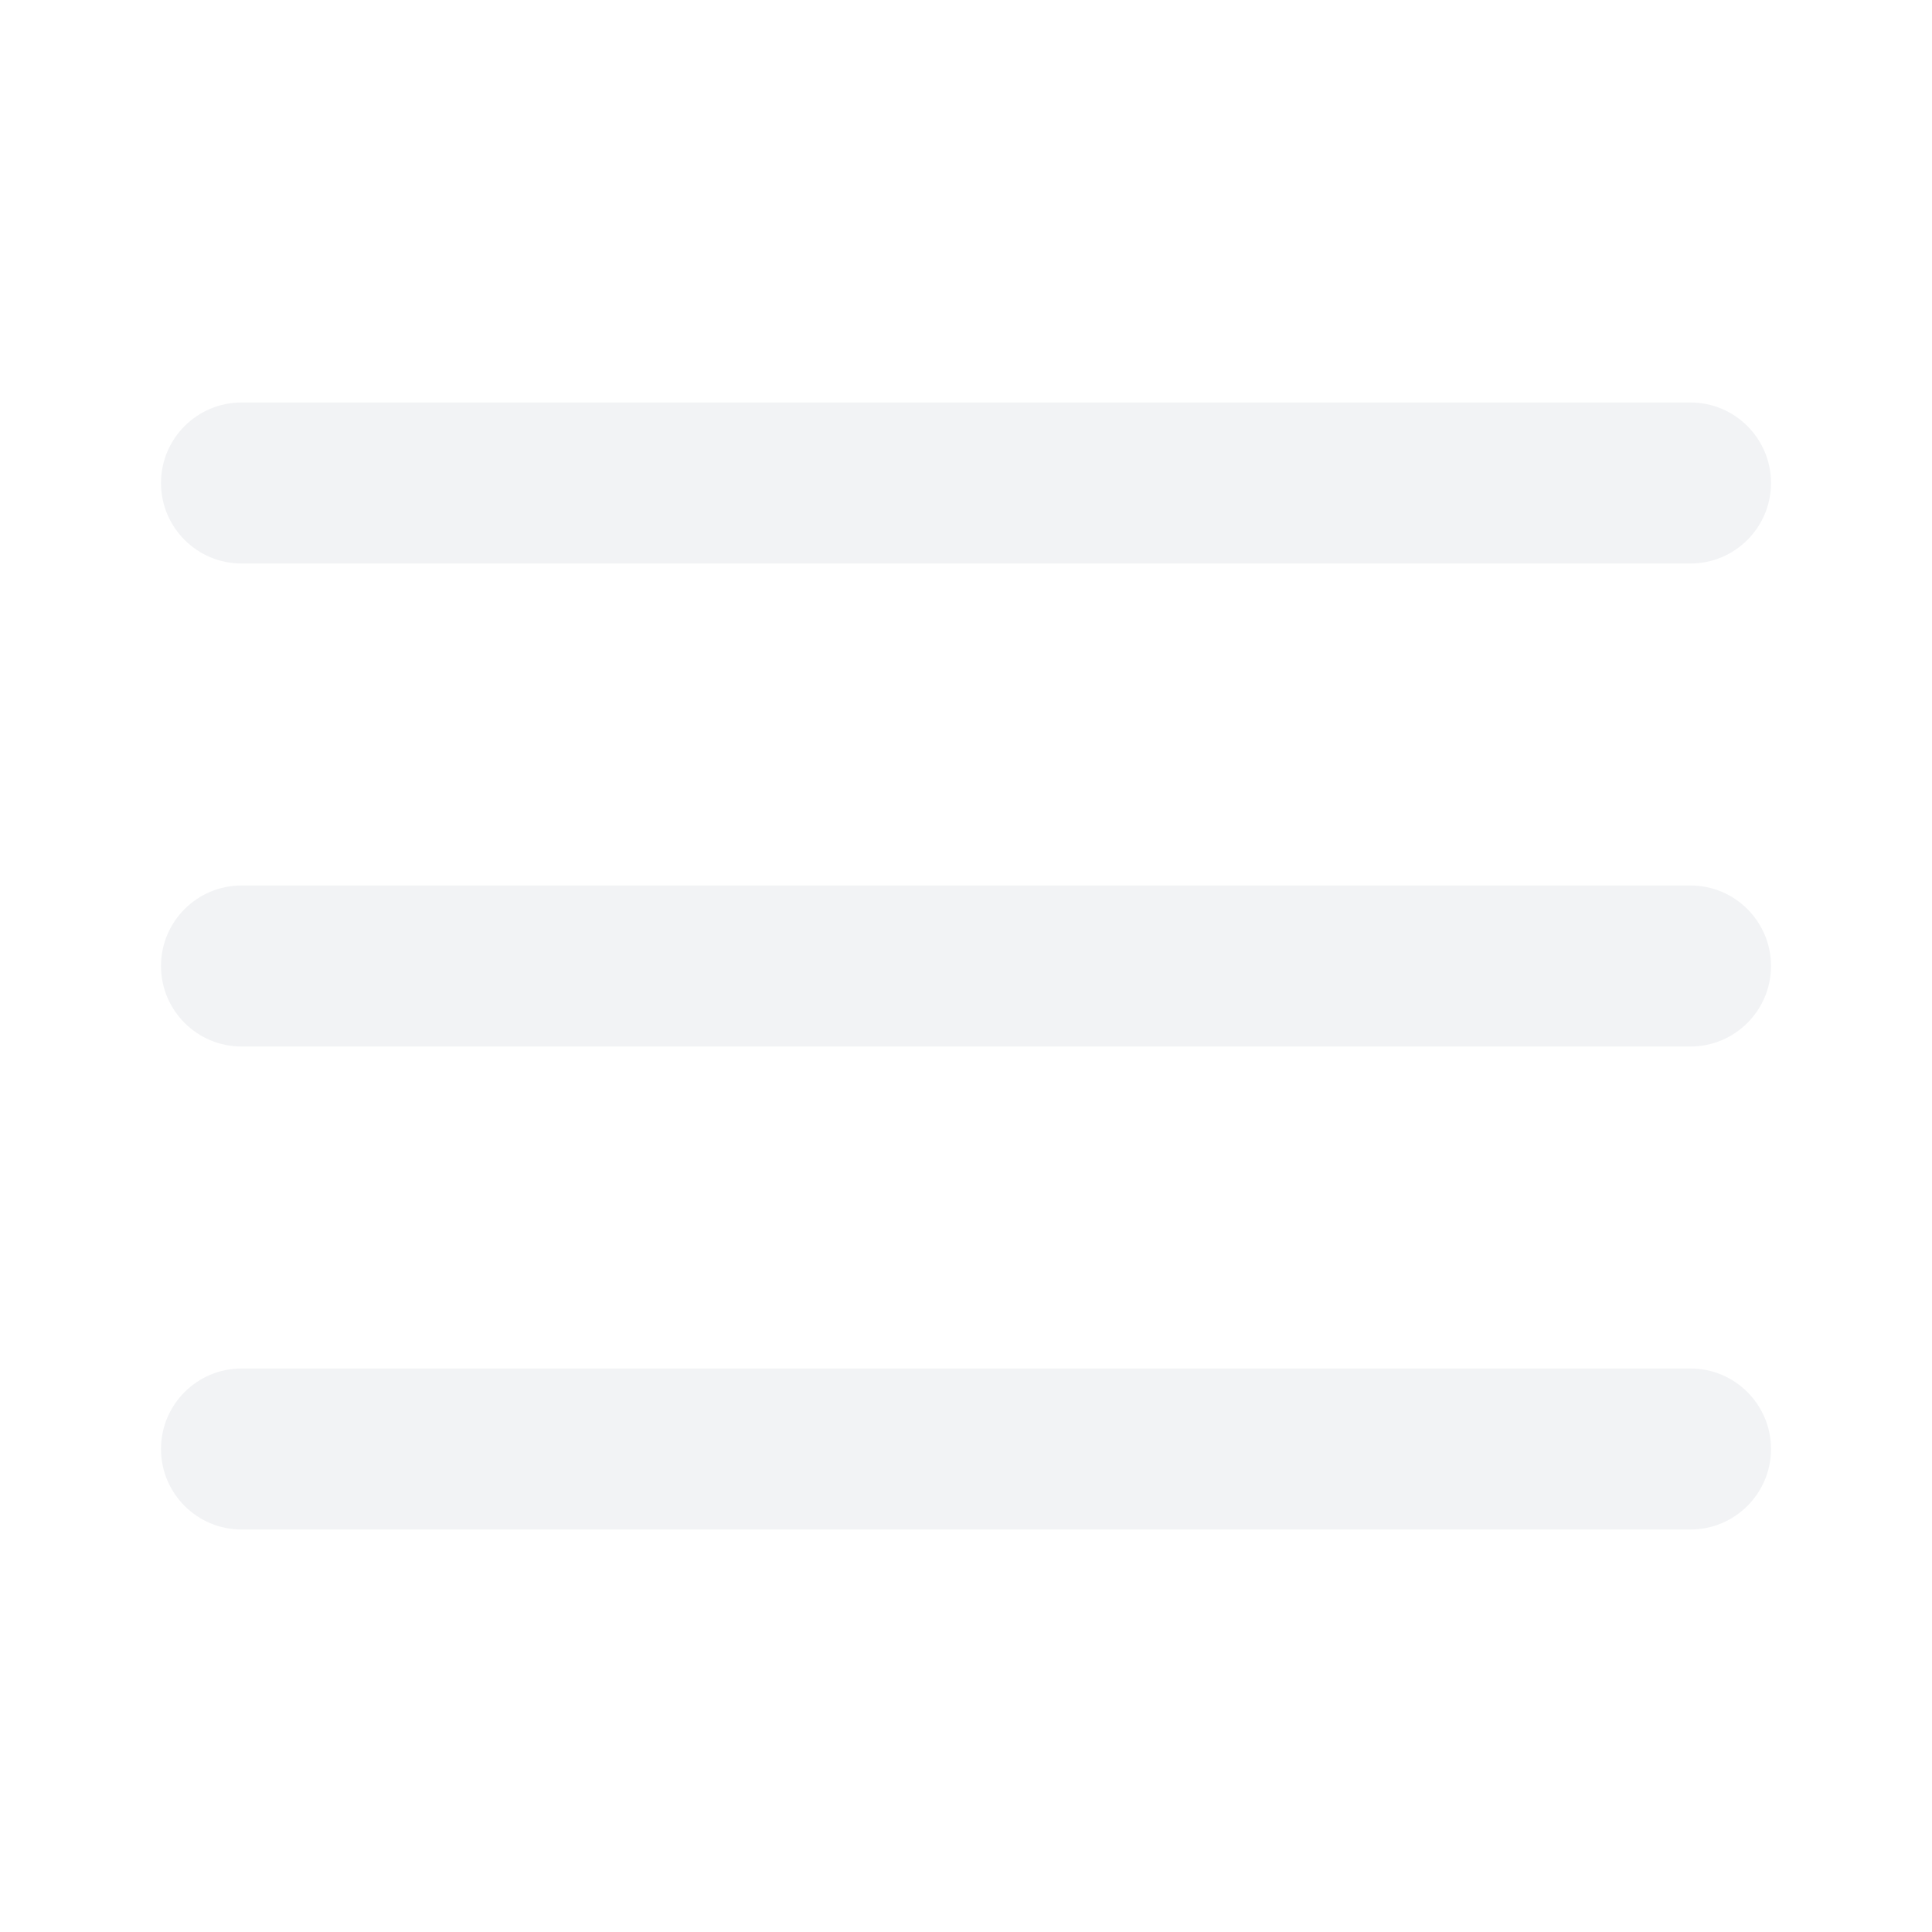
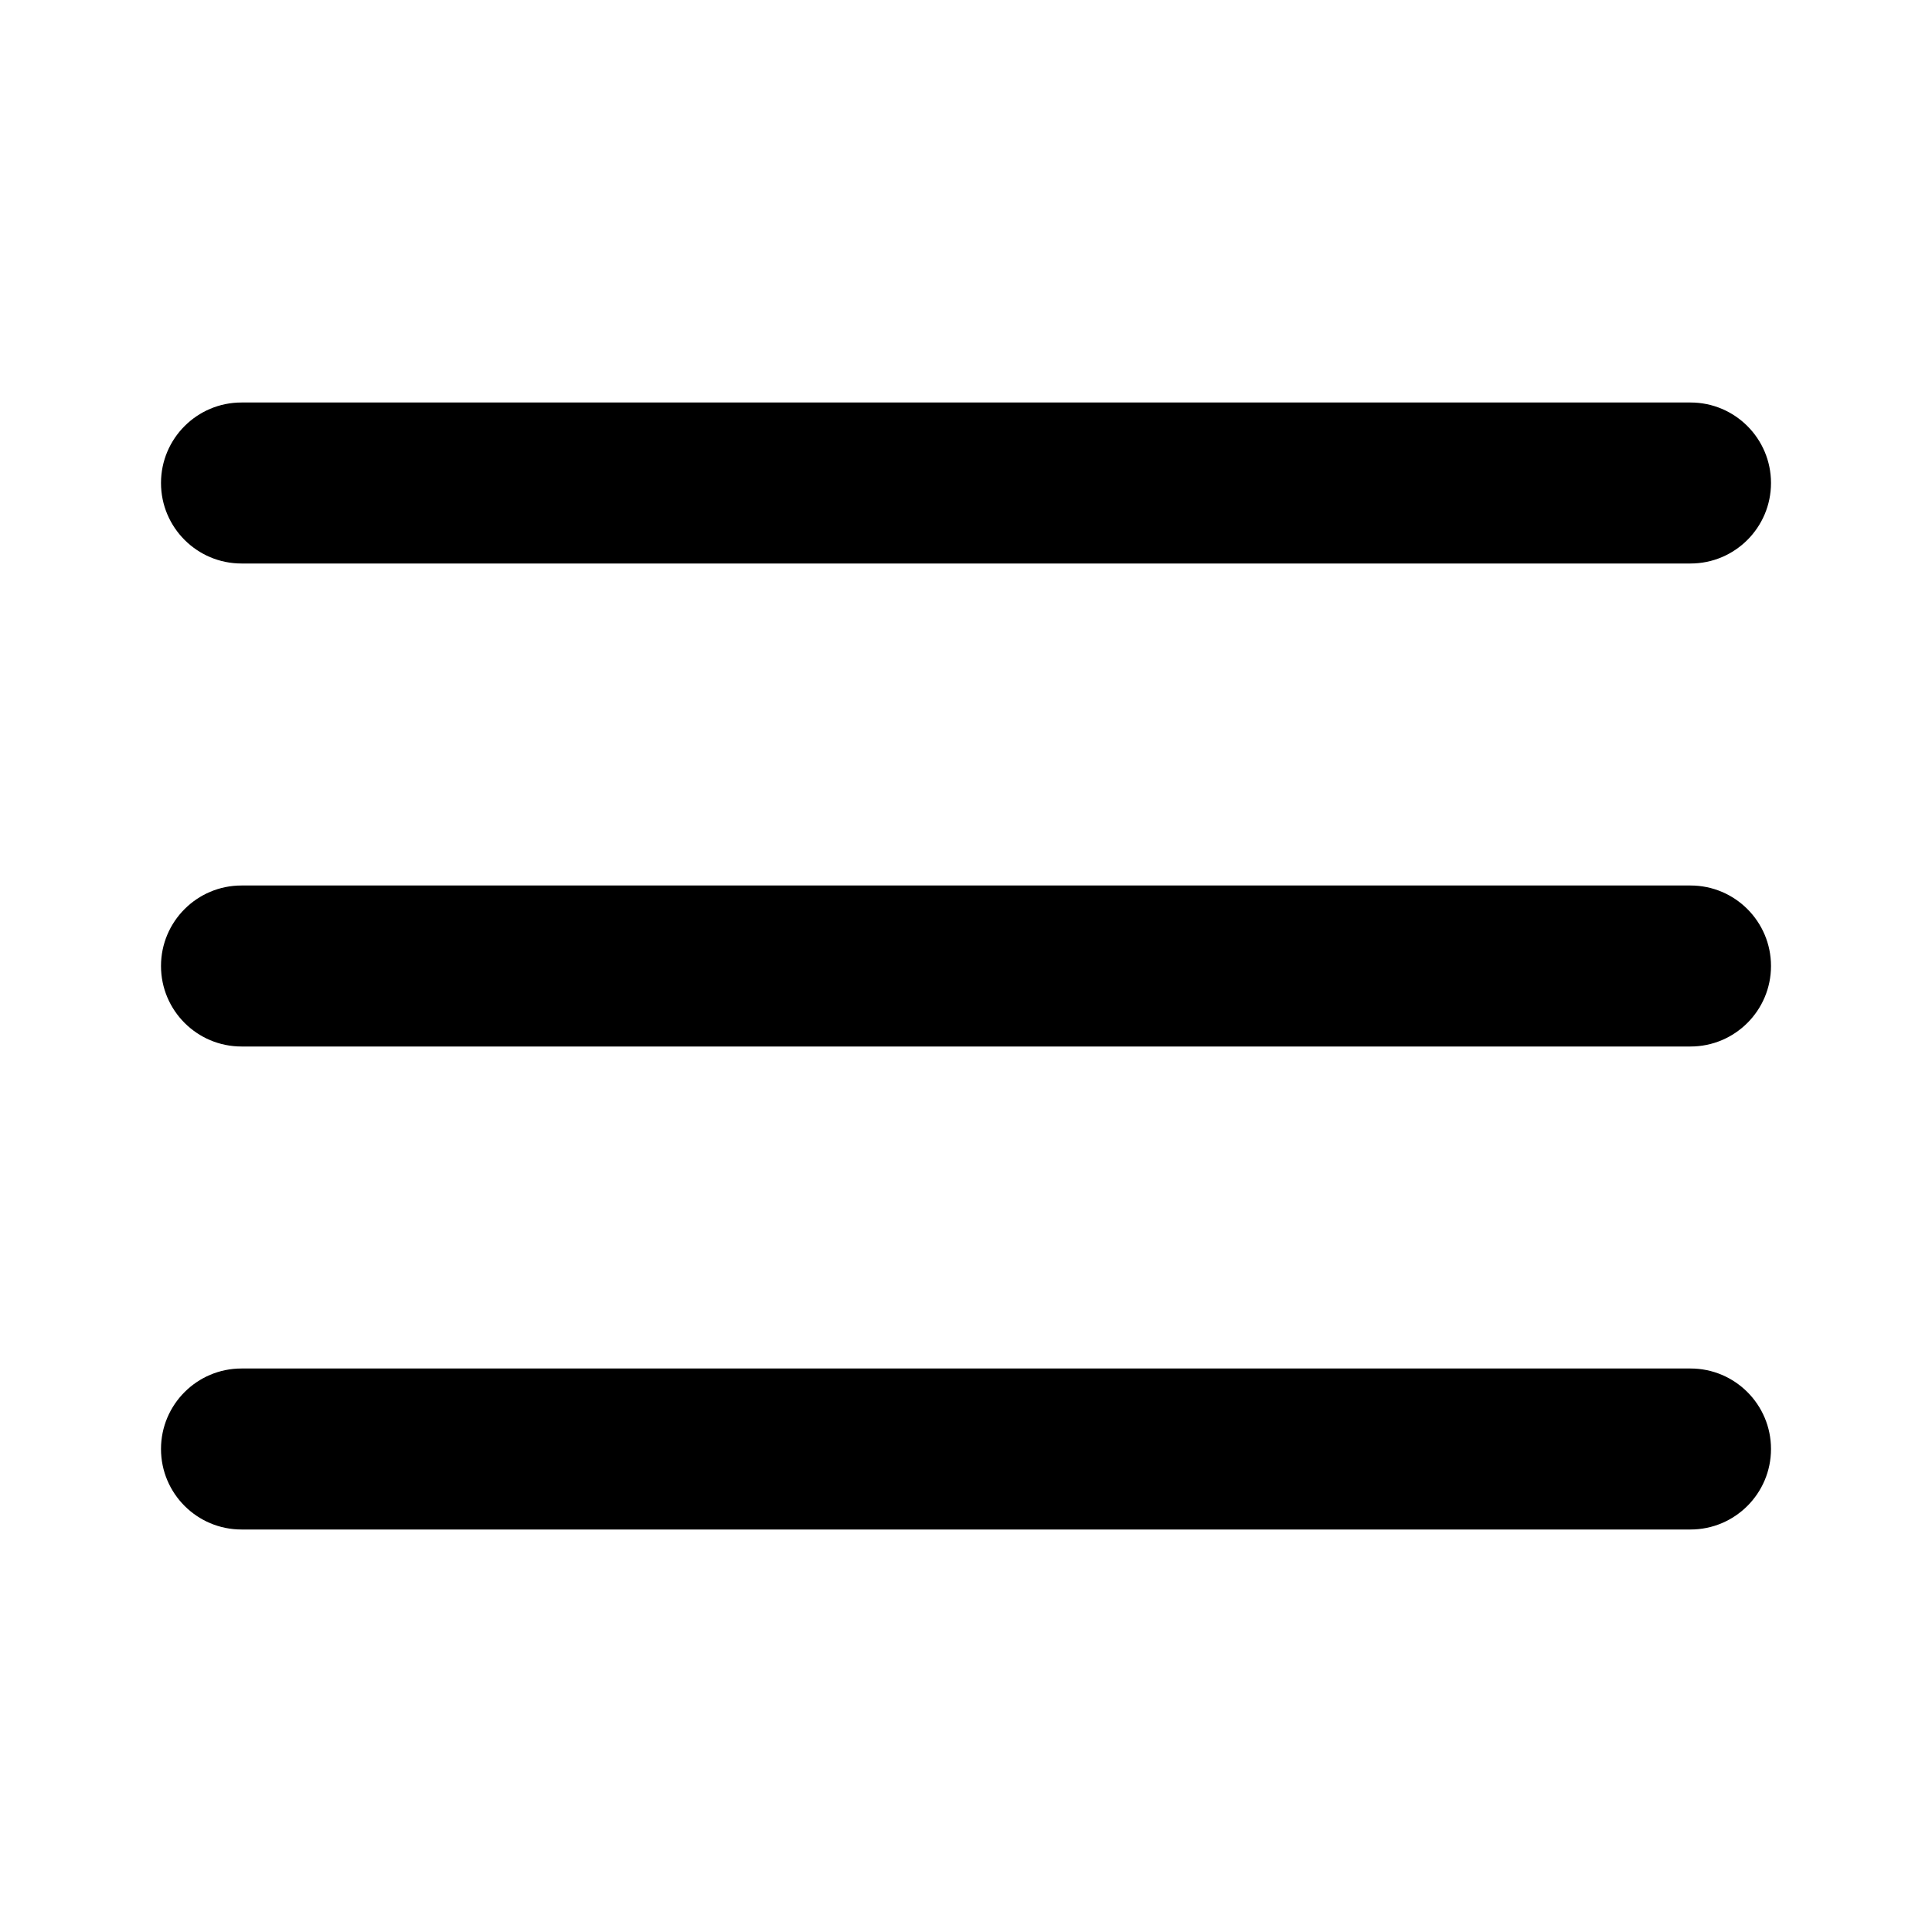
- <svg xmlns="http://www.w3.org/2000/svg" width="24" height="24" viewBox="0 0 24 24" fill="none">
-   <path d="M3 13H21C21.552 13 22 12.552 22 12C22 11.448 21.552 11 21 11H3C2.448 11 2 11.448 2 12C2 12.552 2.448 13 3 13Z" fill="#F2F3F5" />
-   <path d="M3 7H21C21.552 7 22 6.552 22 6C22 5.448 21.552 5 21 5H3C2.448 5 2 5.448 2 6C2 6.552 2.448 7 3 7Z" fill="#F2F3F5" />
-   <path d="M3 19H21C21.552 19 22 18.552 22 18C22 17.448 21.552 17 21 17H3C2.448 17 2 17.448 2 18C2 18.552 2.448 19 3 19Z" fill="#F2F3F5" />
+ <svg xmlns="http://www.w3.org/2000/svg" width="24" height="24" viewBox="0 0 24 24">
+   <path d="M3 13H21C21.552 13 22 12.552 22 12C22 11.448 21.552 11 21 11H3C2.448 11 2 11.448 2 12C2 12.552 2.448 13 3 13Z" />
+   <path d="M3 7H21C21.552 7 22 6.552 22 6C22 5.448 21.552 5 21 5H3C2.448 5 2 5.448 2 6C2 6.552 2.448 7 3 7Z" />
+   <path d="M3 19H21C21.552 19 22 18.552 22 18C22 17.448 21.552 17 21 17H3C2.448 17 2 17.448 2 18C2 18.552 2.448 19 3 19Z" />
</svg>
